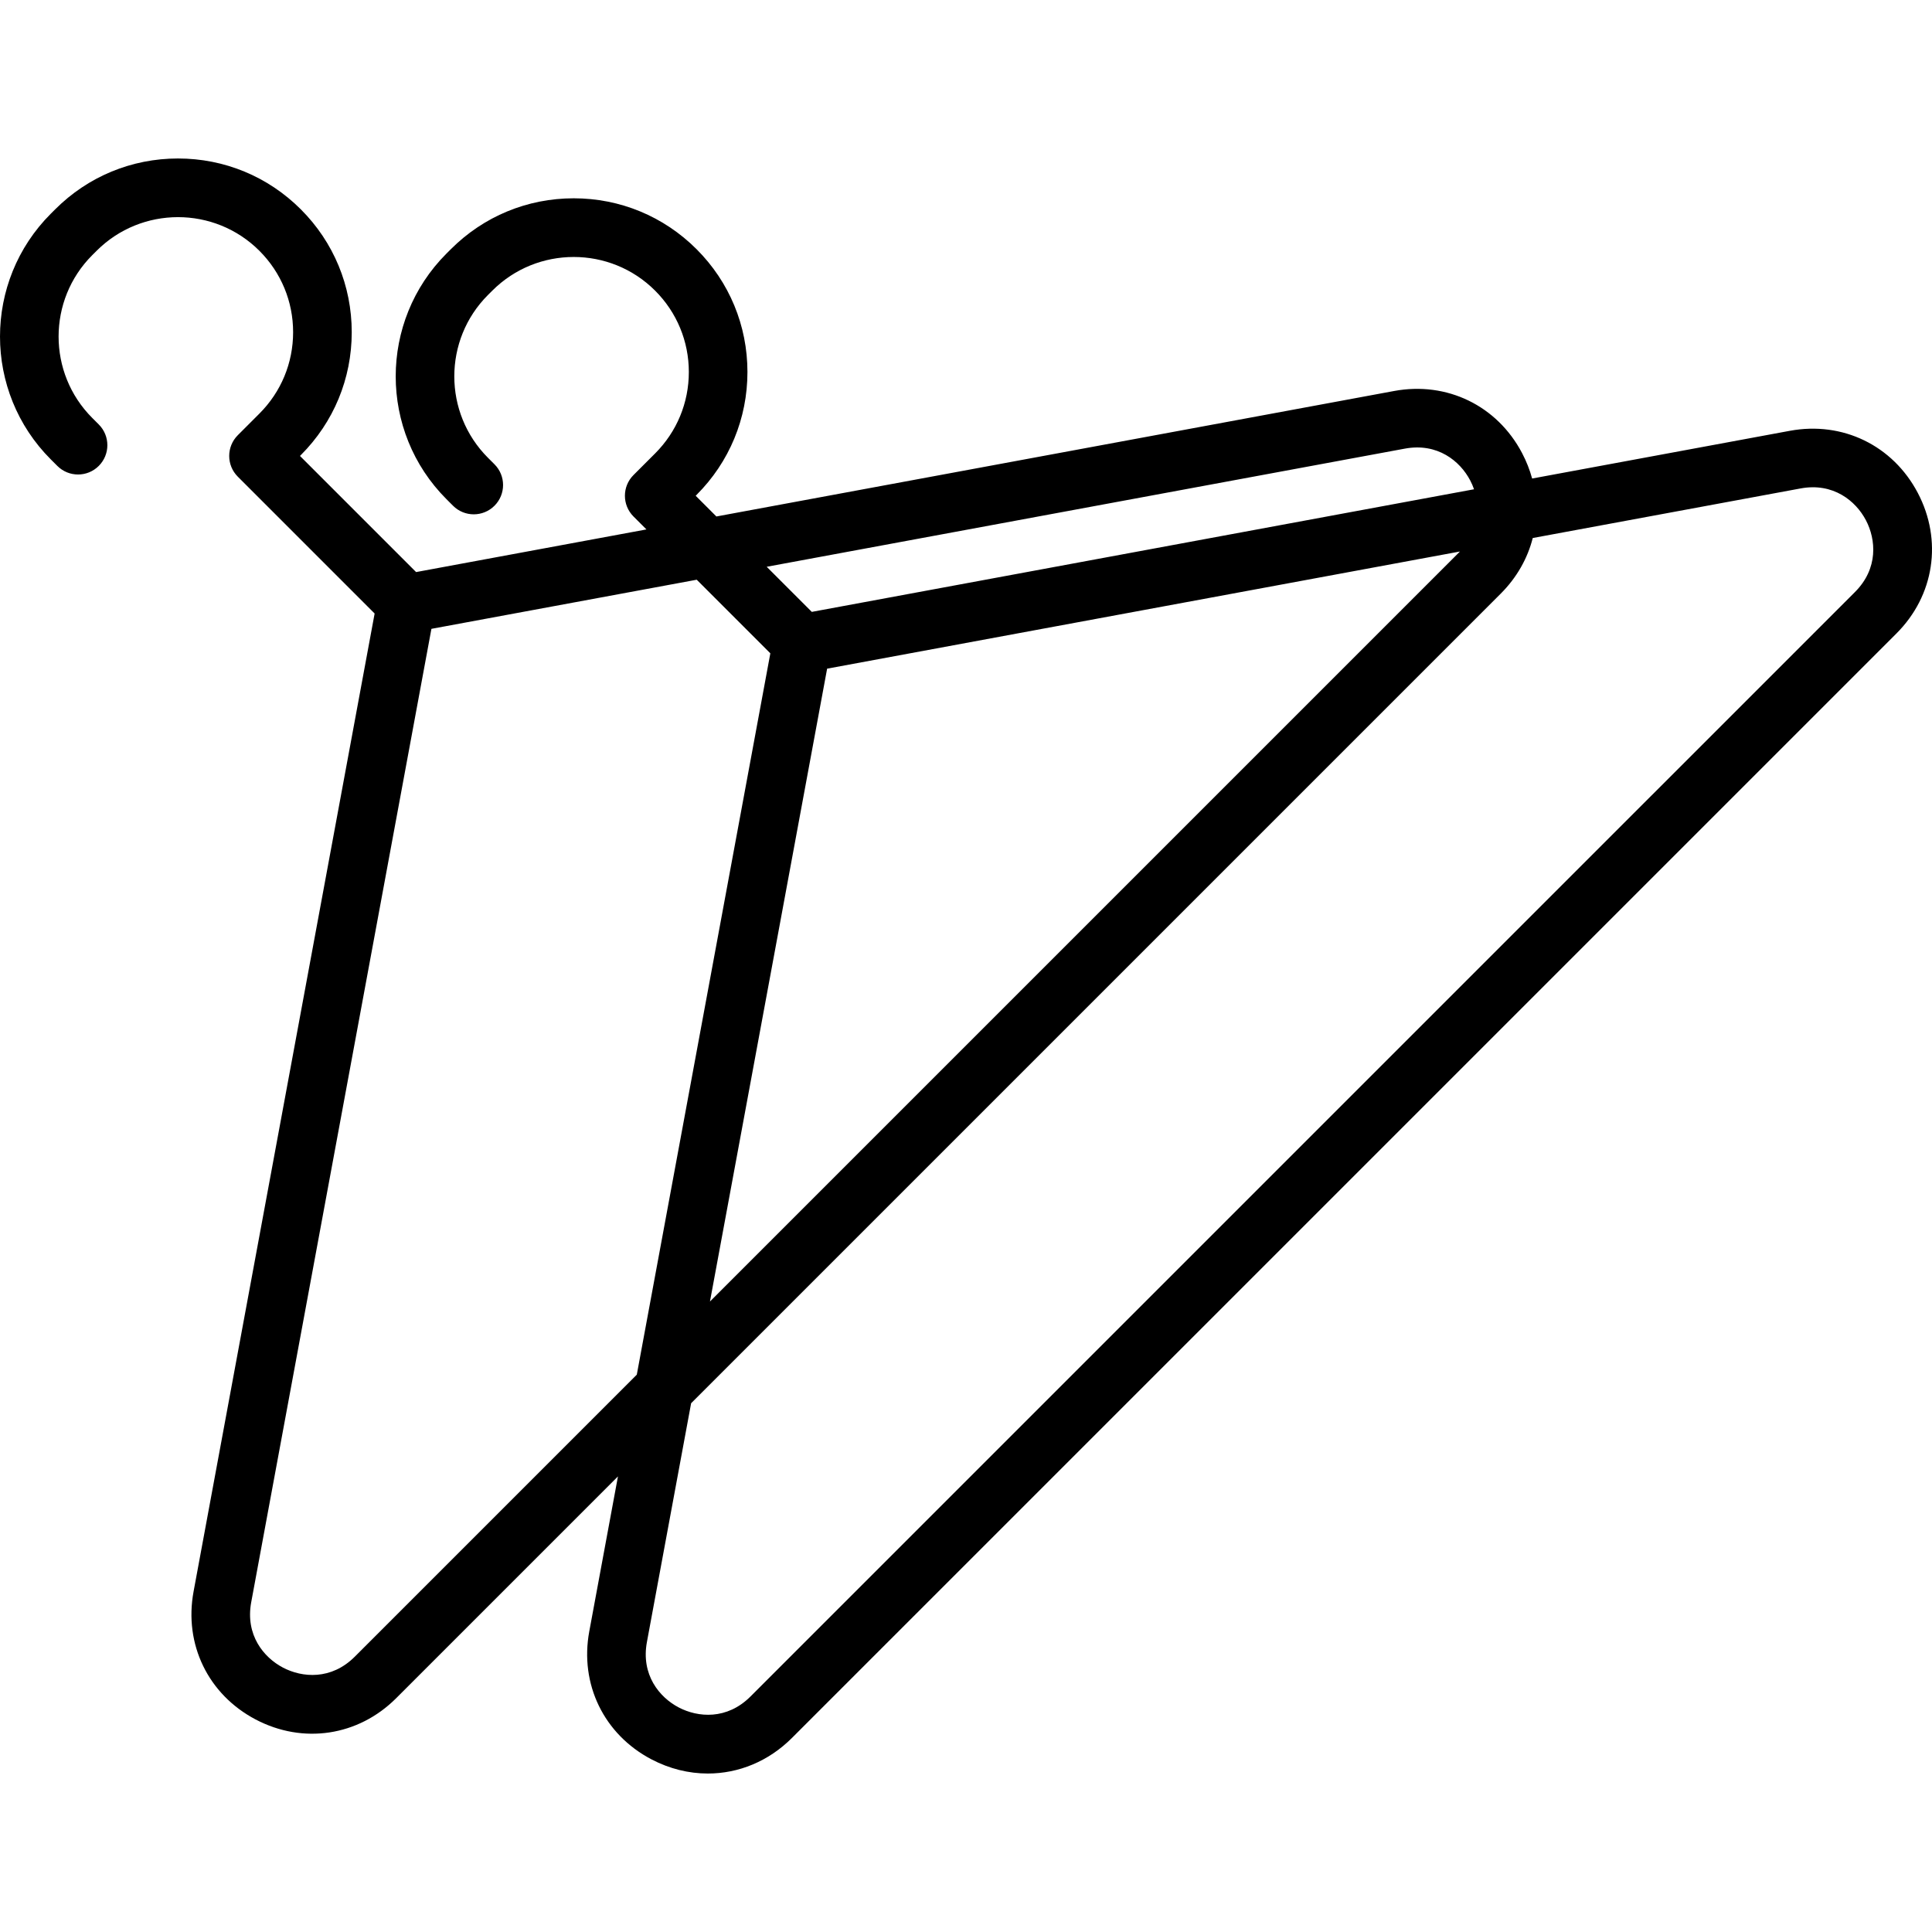
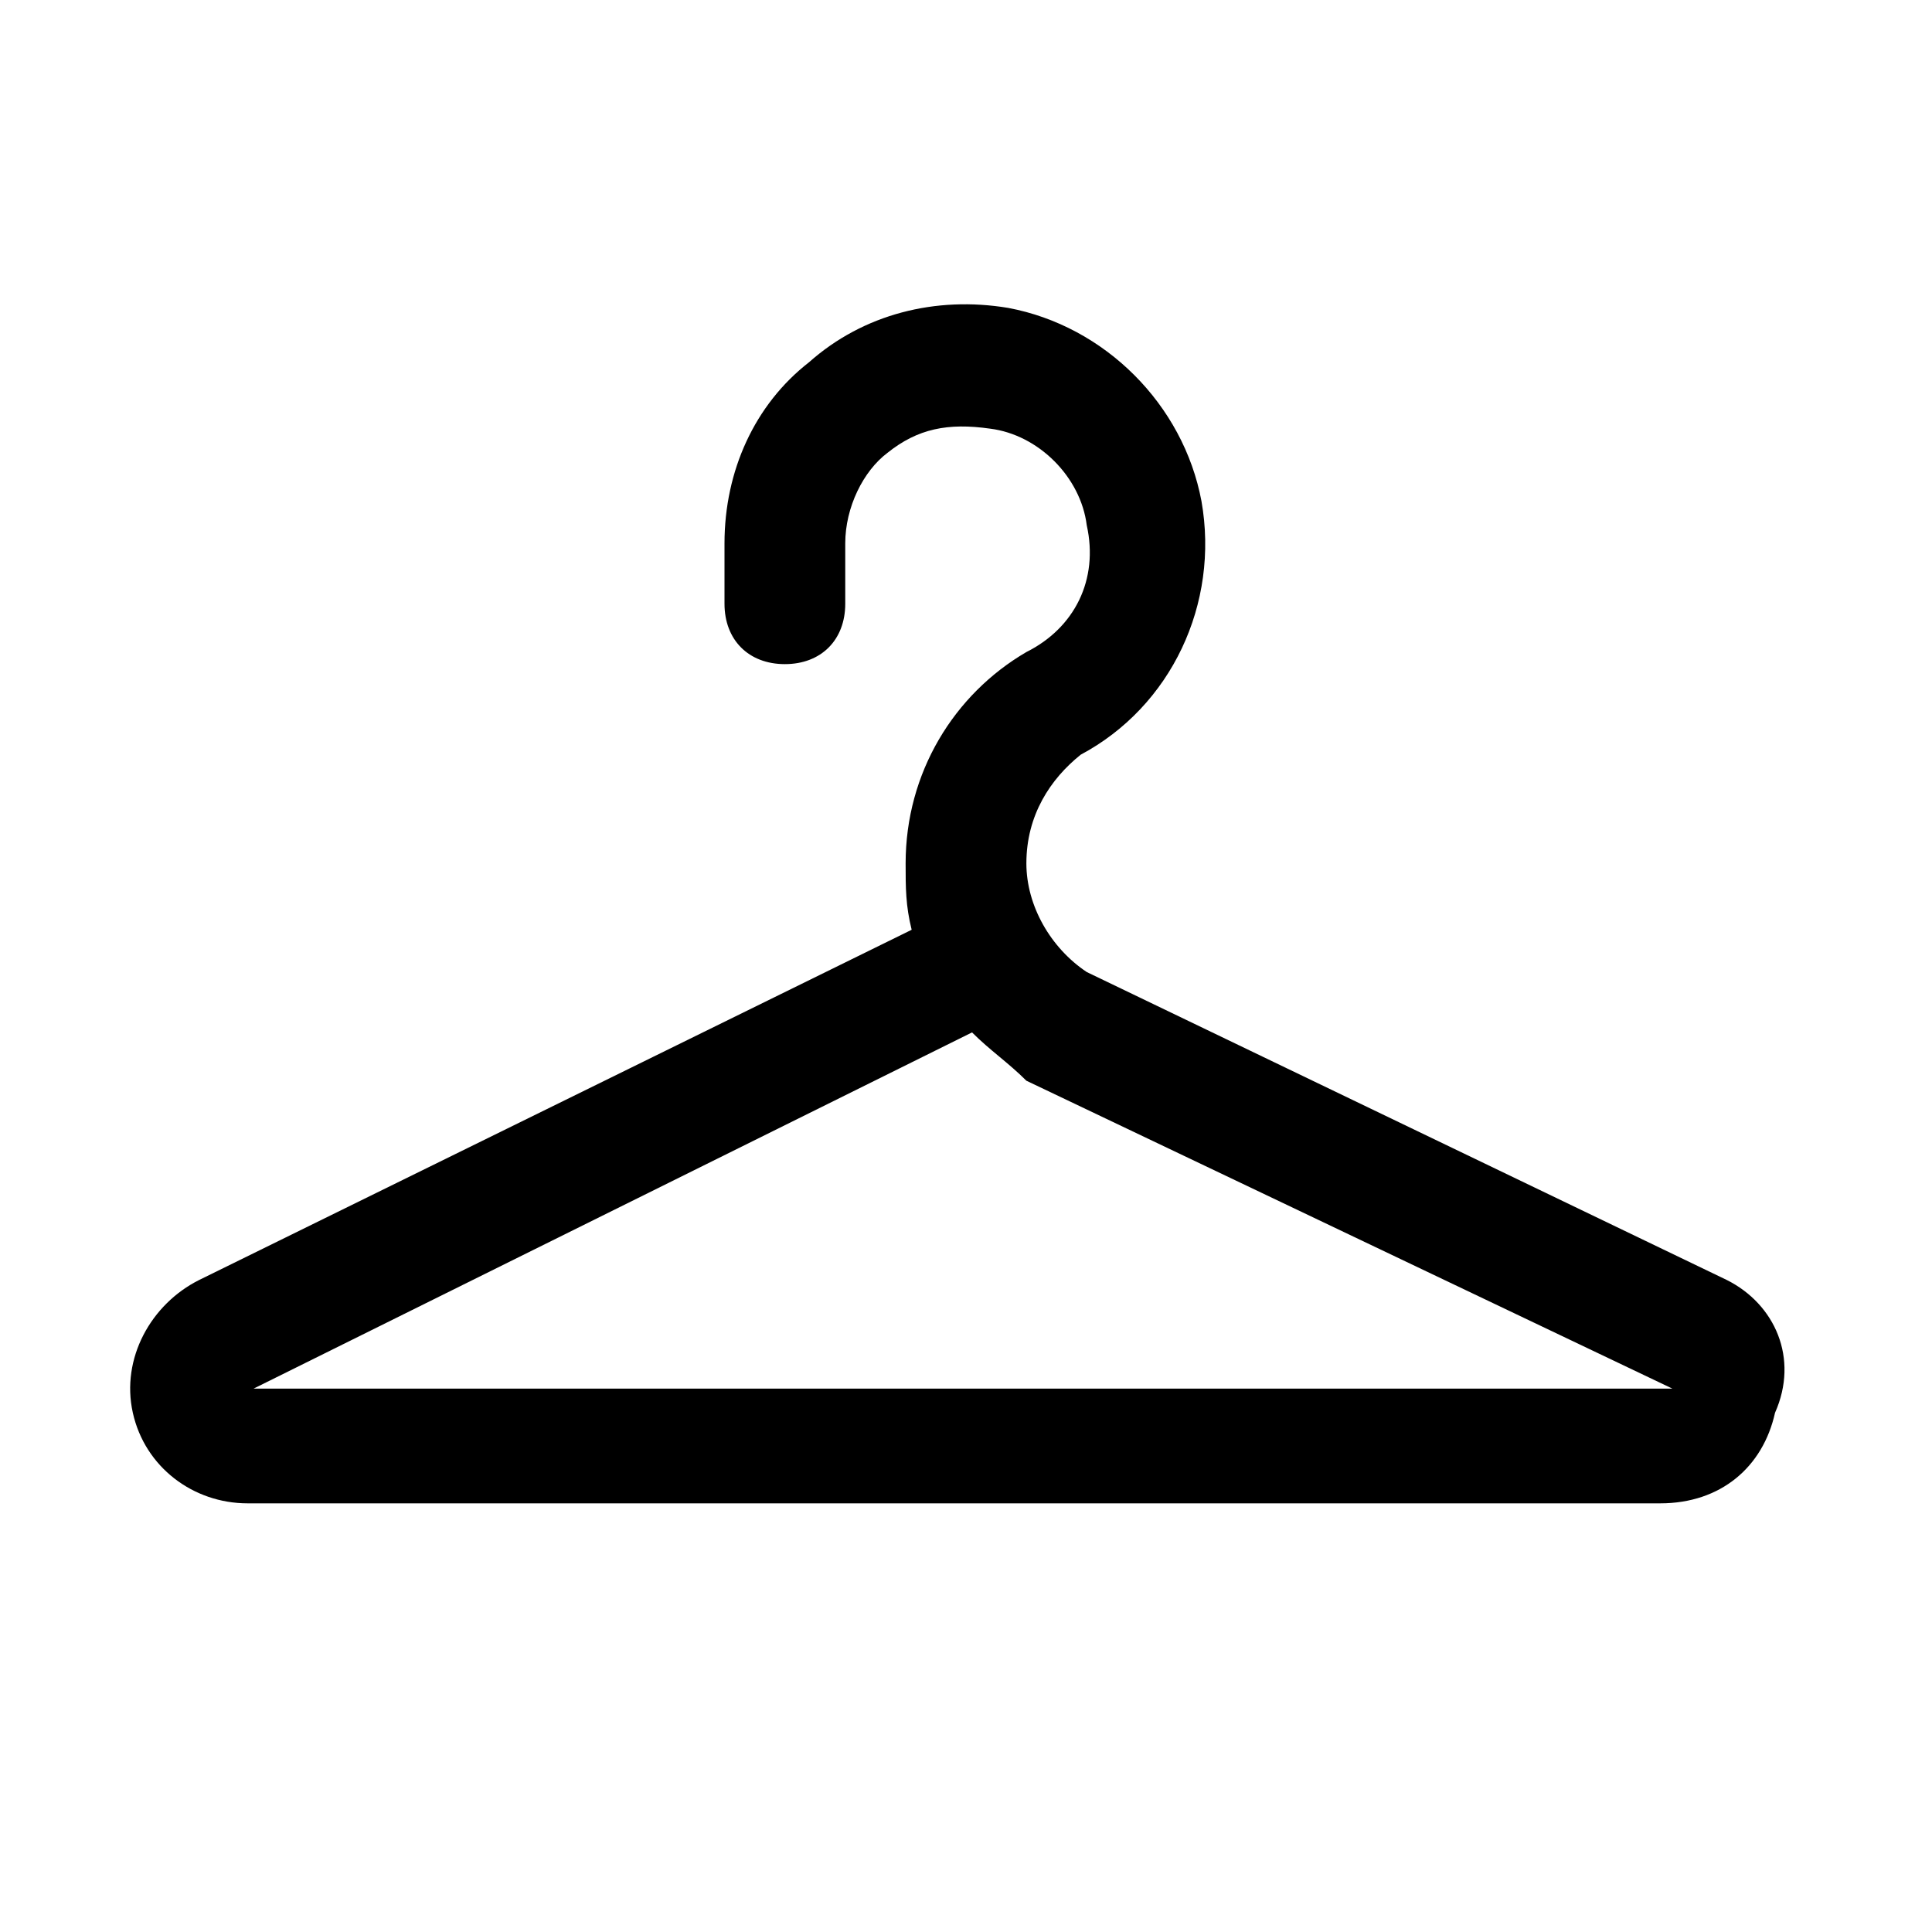
- <svg xmlns="http://www.w3.org/2000/svg" version="1.1" id="Capa_1" x="0px" y="0px" viewBox="0 0 197.732 197.732" style="enable-background:new 0 0 197.732 197.732;" xml:space="preserve">
-   <path d="M72.445,181.513c-1.948,0-3.923-0.479-5.783-1.457c-4.858-2.555-7.352-7.694-6.352-13.092l2.95,0.546l-2.95-0.546  l2.936-15.86l-22.694,22.694c-3.882,3.883-9.528,4.74-14.389,2.183c-4.858-2.556-7.352-7.694-6.352-13.092L38.342,62.791  L24.337,48.784c-1.171-1.171-1.171-3.07,0-4.242l2.211-2.212c2.226-2.226,3.451-5.184,3.451-8.331c0-3.146-1.225-6.104-3.45-8.33  c-4.593-4.593-12.067-4.594-16.662,0l-0.446,0.445c-4.592,4.593-4.592,12.067,0.001,16.661l0.667,0.667  c1.172,1.171,1.172,3.071,0,4.242c-1.171,1.172-3.071,1.172-4.242,0L5.2,47.018c-6.933-6.933-6.933-18.214,0-25.146l0.446-0.445  c3.357-3.357,7.822-5.207,12.572-5.207c4.75,0,9.215,1.85,12.573,5.208c3.359,3.358,5.208,7.823,5.208,12.572  c0,4.75-1.849,9.215-5.208,12.573l-0.09,0.091l11.885,11.885l23.574-4.364l-1.324-1.324c-1.172-1.171-1.172-3.071,0-4.242  l2.212-2.212c2.225-2.226,3.451-5.184,3.451-8.331c0-3.146-1.226-6.104-3.451-8.33c-4.594-4.594-12.068-4.594-16.662,0L49.94,30.19  c-4.592,4.593-4.592,12.067,0.001,16.661l0.667,0.667c1.172,1.171,1.172,3.071,0,4.242c-1.171,1.172-3.071,1.172-4.242,0  l-0.667-0.667c-6.933-6.933-6.933-18.214,0-25.146l0.446-0.445c3.357-3.357,7.822-5.207,12.572-5.207  c4.749,0,9.214,1.85,12.573,5.208c3.359,3.358,5.208,7.823,5.208,12.572c0,4.75-1.85,9.215-5.208,12.573l-0.09,0.091l2.12,2.12  l69.365-12.843c5.397-0.999,10.538,1.494,13.093,6.354c0.446,0.849,0.789,1.722,1.029,2.605l26.377-4.884  c5.396-0.998,10.537,1.494,13.093,6.354c2.555,4.859,1.698,10.507-2.184,14.388L81.051,177.873  C78.655,180.27,75.586,181.513,72.445,181.513z M70.734,143.615l-4.525,24.44c-0.62,3.348,1.271,5.651,3.246,6.69  c1.976,1.039,4.944,1.292,7.353-1.115L189.85,60.59c2.407-2.407,2.155-5.376,1.115-7.353c-1.04-1.976-3.346-3.869-6.69-3.246  l-27.405,5.073c-0.529,2.085-1.631,4.048-3.276,5.692L70.734,143.615z M44.154,64.359l-18.443,99.621  c-0.62,3.348,1.271,5.651,3.246,6.69s4.945,1.292,7.353-1.115l28.864-28.865l13.667-73.824l-7.533-7.534L44.154,64.359z   M84.653,68.435l-11.991,64.768l76.688-76.688c0.023-0.023,0.046-0.047,0.069-0.071L84.653,68.435z M78.468,58.007l4.616,4.616  l67.777-12.548c-0.112-0.322-0.245-0.628-0.396-0.913c-1.039-1.976-3.341-3.868-6.69-3.246L78.468,58.007z" />
-   <g>
- </g>
-   <g>
- </g>
-   <g>
- </g>
-   <g>
- </g>
-   <g>
- </g>
-   <g>
- </g>
-   <g>
- </g>
-   <g>
- </g>
-   <g>
- </g>
-   <g>
- </g>
-   <g>
- </g>
-   <g>
- </g>
-   <g>
- </g>
-   <g>
- </g>
-   <g>
- </g>
+ <svg xmlns="http://www.w3.org/2000/svg" version="1.1" id="Icons" x="0px" y="0px" viewBox="0 0 32 32" style="enable-background:new 0 0 32 32;" xml:space="preserve">
+   <path d="M28.6,21.2L18,16.1c-0.6-0.4-1-1.1-1-1.8c0-0.8,0.4-1.4,0.9-1.8c1.5-0.8,2.3-2.5,2-4.2c-0.3-1.6-1.6-2.9-3.2-3.2  c-1.2-0.2-2.4,0.1-3.3,0.9C12.5,6.7,12,7.8,12,9v1c0,0.6,0.4,1,1,1s1-0.4,1-1V9c0-0.6,0.3-1.2,0.7-1.5c0.5-0.4,1-0.5,1.7-0.4  c0.8,0.1,1.5,0.8,1.6,1.6c0.2,0.9-0.2,1.7-1,2.1c-1.2,0.7-2,2-2,3.5c0,0.4,0,0.7,0.1,1.1L3.3,21.2c-0.8,0.4-1.3,1.3-1.1,2.2  c0.2,0.9,1,1.5,1.9,1.5h23.4c1,0,1.7-0.6,1.9-1.5C29.8,22.5,29.4,21.6,28.6,21.2z M4.2,23l11.9-5.9c0.3,0.3,0.6,0.5,0.9,0.8L27.7,23  H4.2z" />
</svg>
